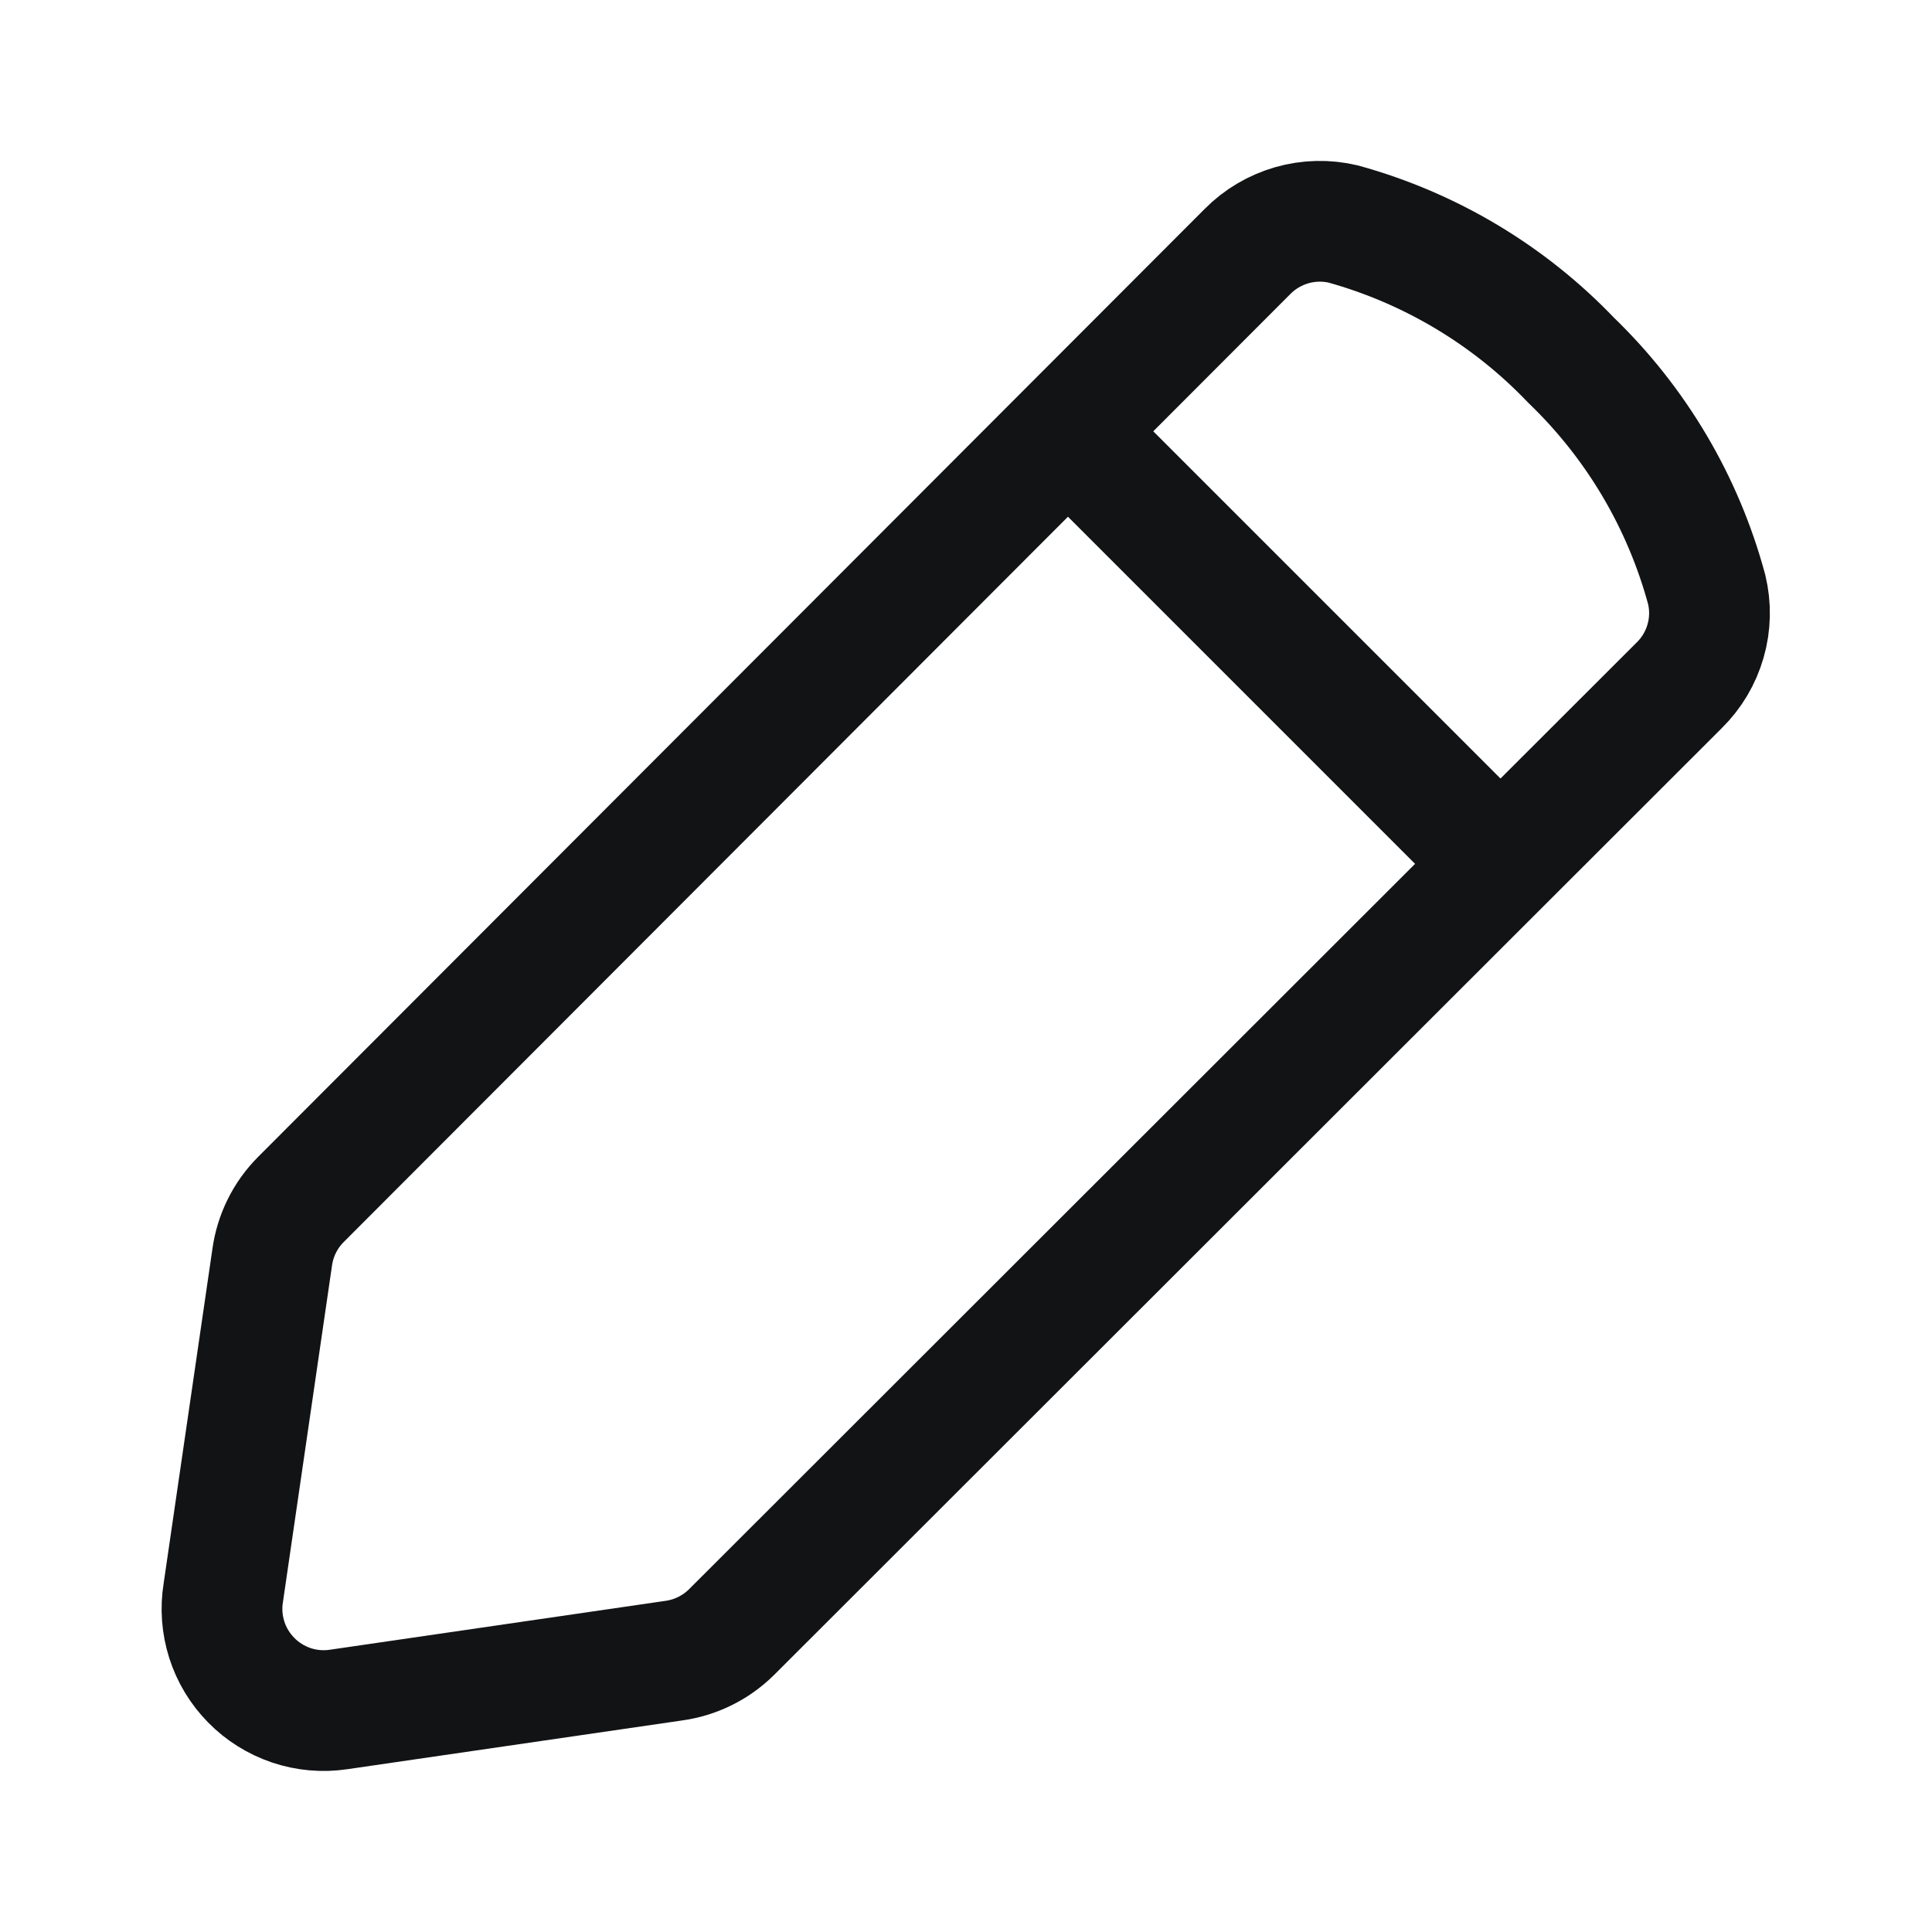
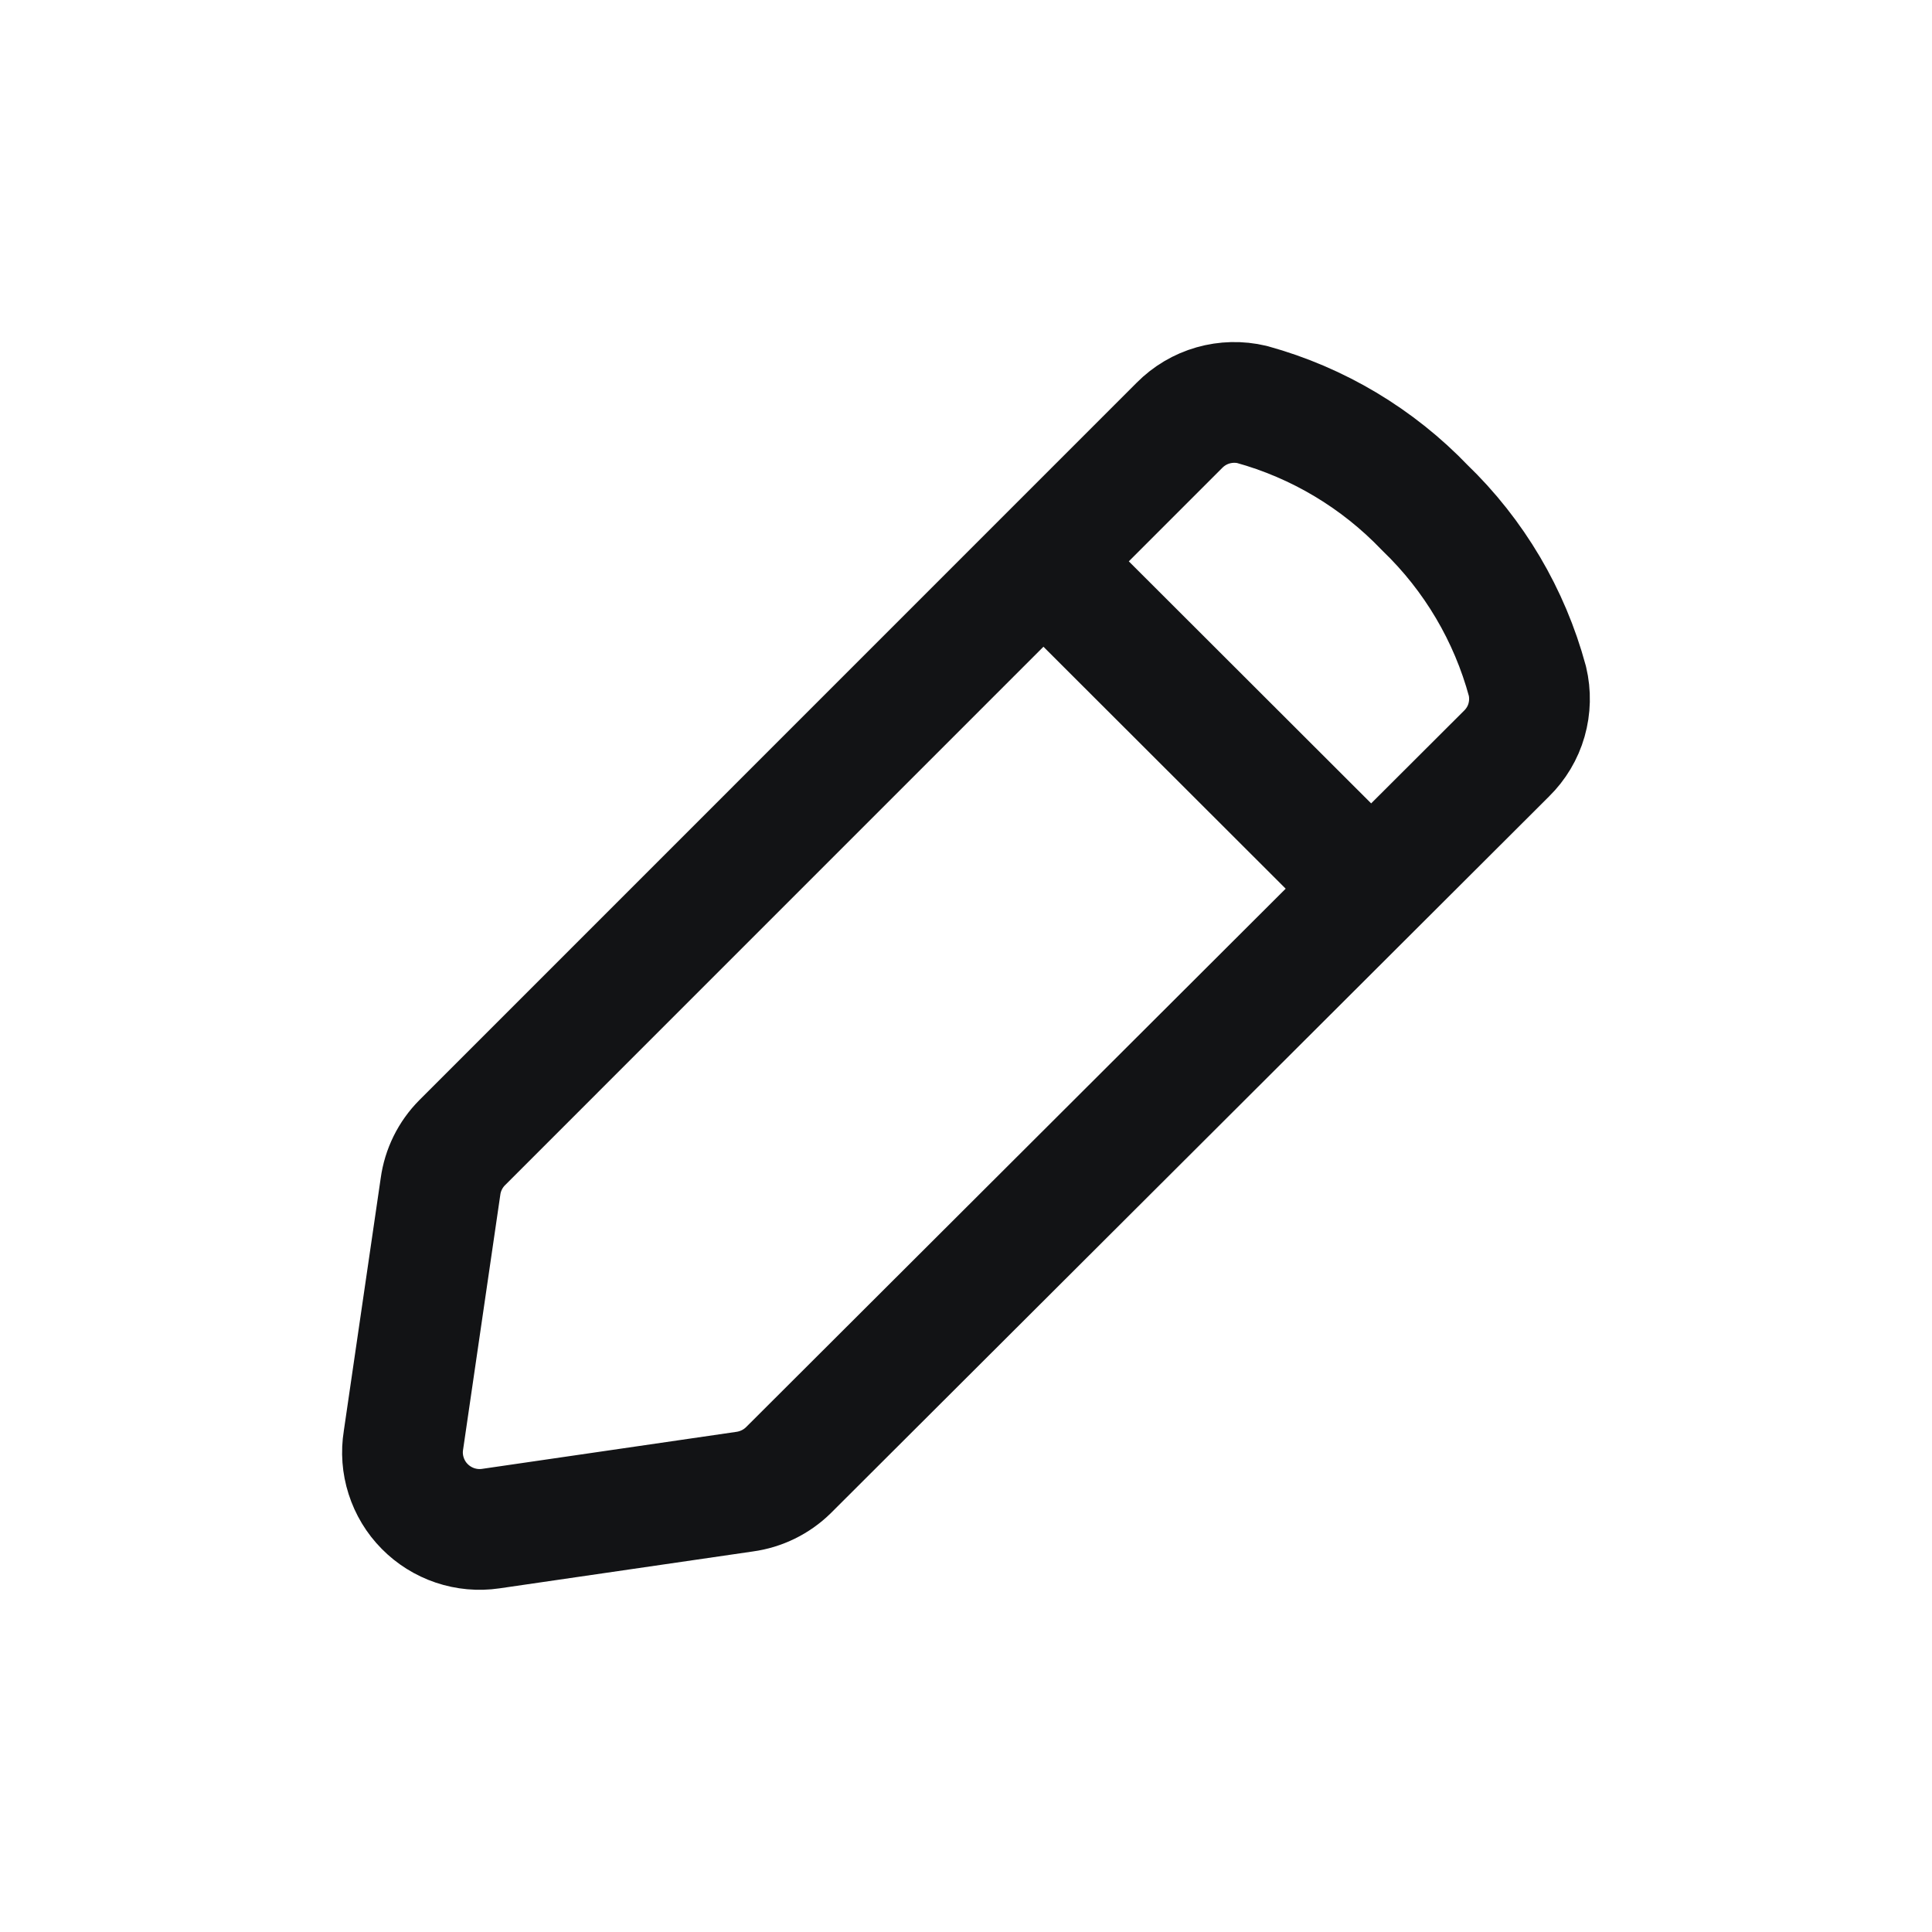
<svg xmlns="http://www.w3.org/2000/svg" width="24" height="24" viewBox="0 0 24 24" fill="none">
-   <path d="M13.272 5.364L18.635 10.727M2.774 19.784L3.381 15.621C3.418 15.35 3.542 15.097 3.736 14.902L15.497 3.124C15.649 2.97 15.839 2.858 16.047 2.798C16.256 2.738 16.476 2.733 16.687 2.783C17.767 3.082 18.746 3.667 19.519 4.477C20.327 5.256 20.909 6.24 21.201 7.323C21.252 7.534 21.247 7.755 21.187 7.963C21.127 8.172 21.015 8.361 20.86 8.513L9.086 20.276C8.891 20.469 8.638 20.593 8.365 20.63L4.204 21.236C4.008 21.265 3.807 21.247 3.619 21.184C3.431 21.12 3.26 21.014 3.121 20.872C2.981 20.73 2.877 20.558 2.817 20.369C2.757 20.179 2.742 19.98 2.774 19.784Z" stroke="#121315" stroke-width="1.5" stroke-linecap="round" stroke-linejoin="round" />
+   <path d="M12.966 6.978L17.03 11.037M5.012 17.89L5.472 14.74C5.5 14.534 5.594 14.343 5.741 14.195L14.652 5.283C14.768 5.166 14.911 5.081 15.069 5.036C15.227 4.991 15.394 4.987 15.554 5.025C16.372 5.251 17.113 5.694 17.7 6.307C18.312 6.896 18.752 7.641 18.974 8.461C19.012 8.62 19.008 8.787 18.963 8.945C18.918 9.103 18.832 9.246 18.715 9.361L9.795 18.262C9.647 18.408 9.455 18.502 9.249 18.53L6.096 18.989C5.947 19.011 5.795 18.997 5.652 18.949C5.51 18.901 5.38 18.82 5.275 18.713C5.169 18.606 5.091 18.476 5.045 18.332C4.999 18.189 4.988 18.038 5.012 17.89Z" stroke="#121315" stroke-width="1.5" stroke-linecap="round" stroke-linejoin="round" />
</svg>
